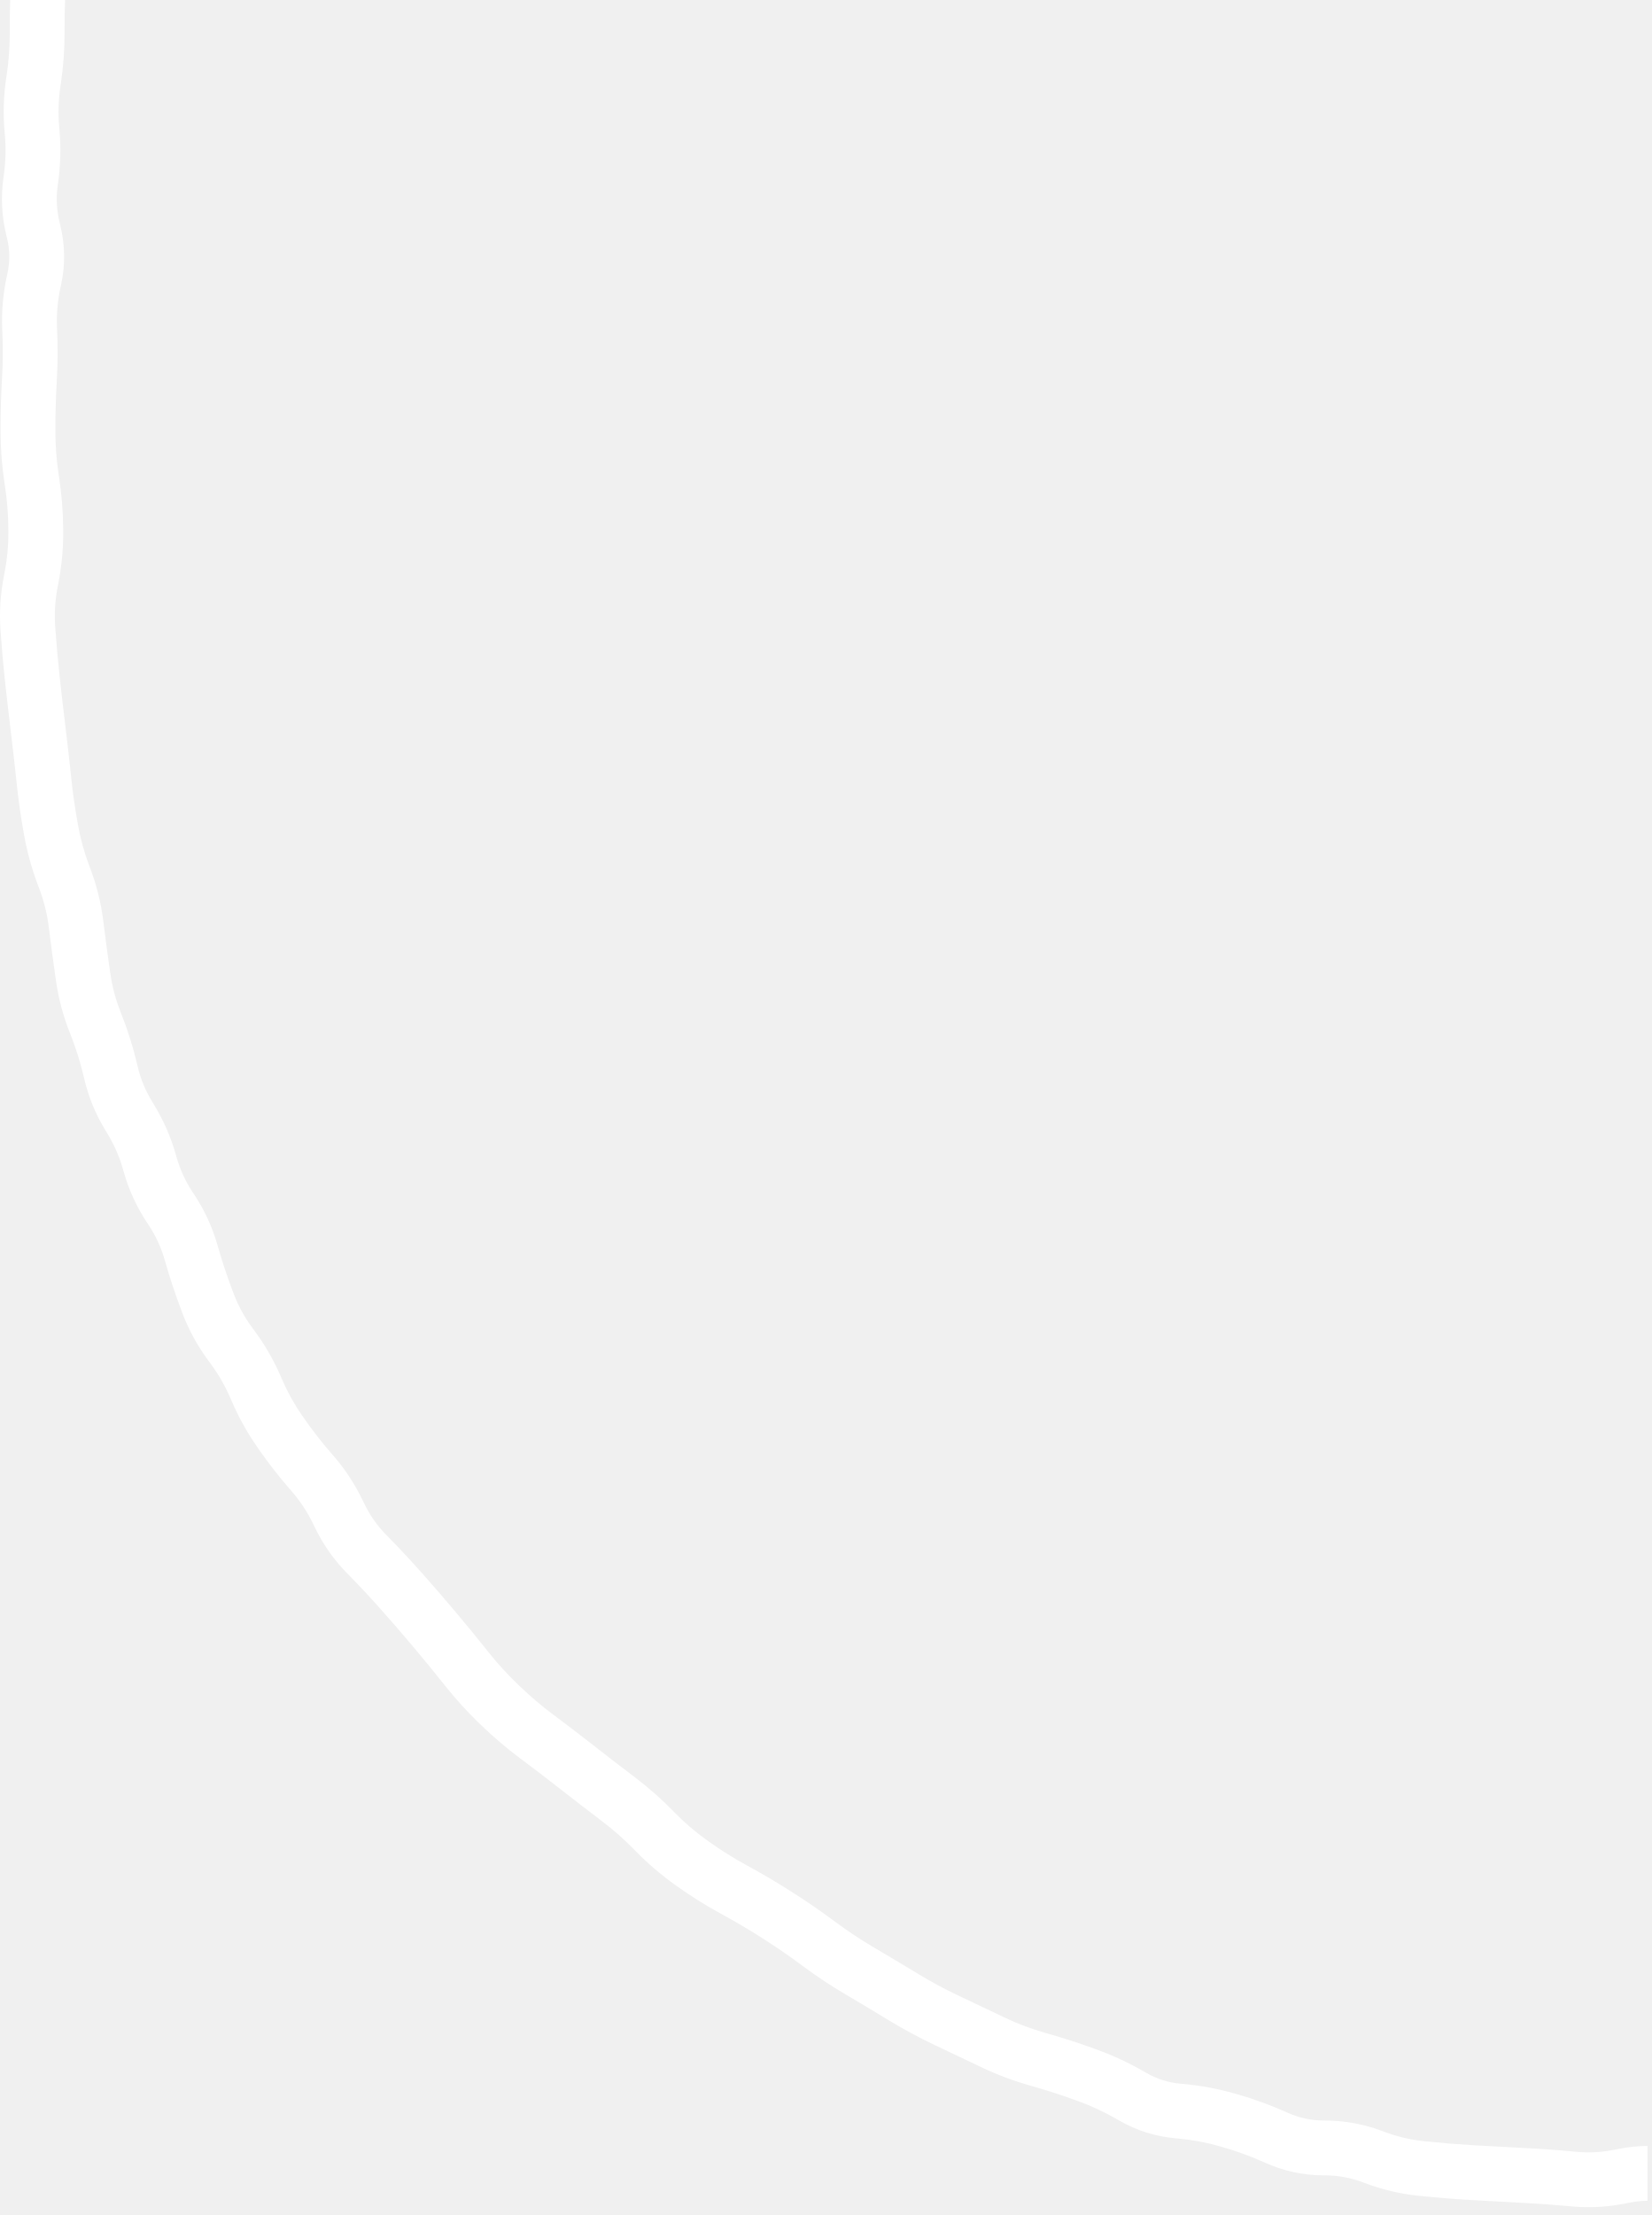
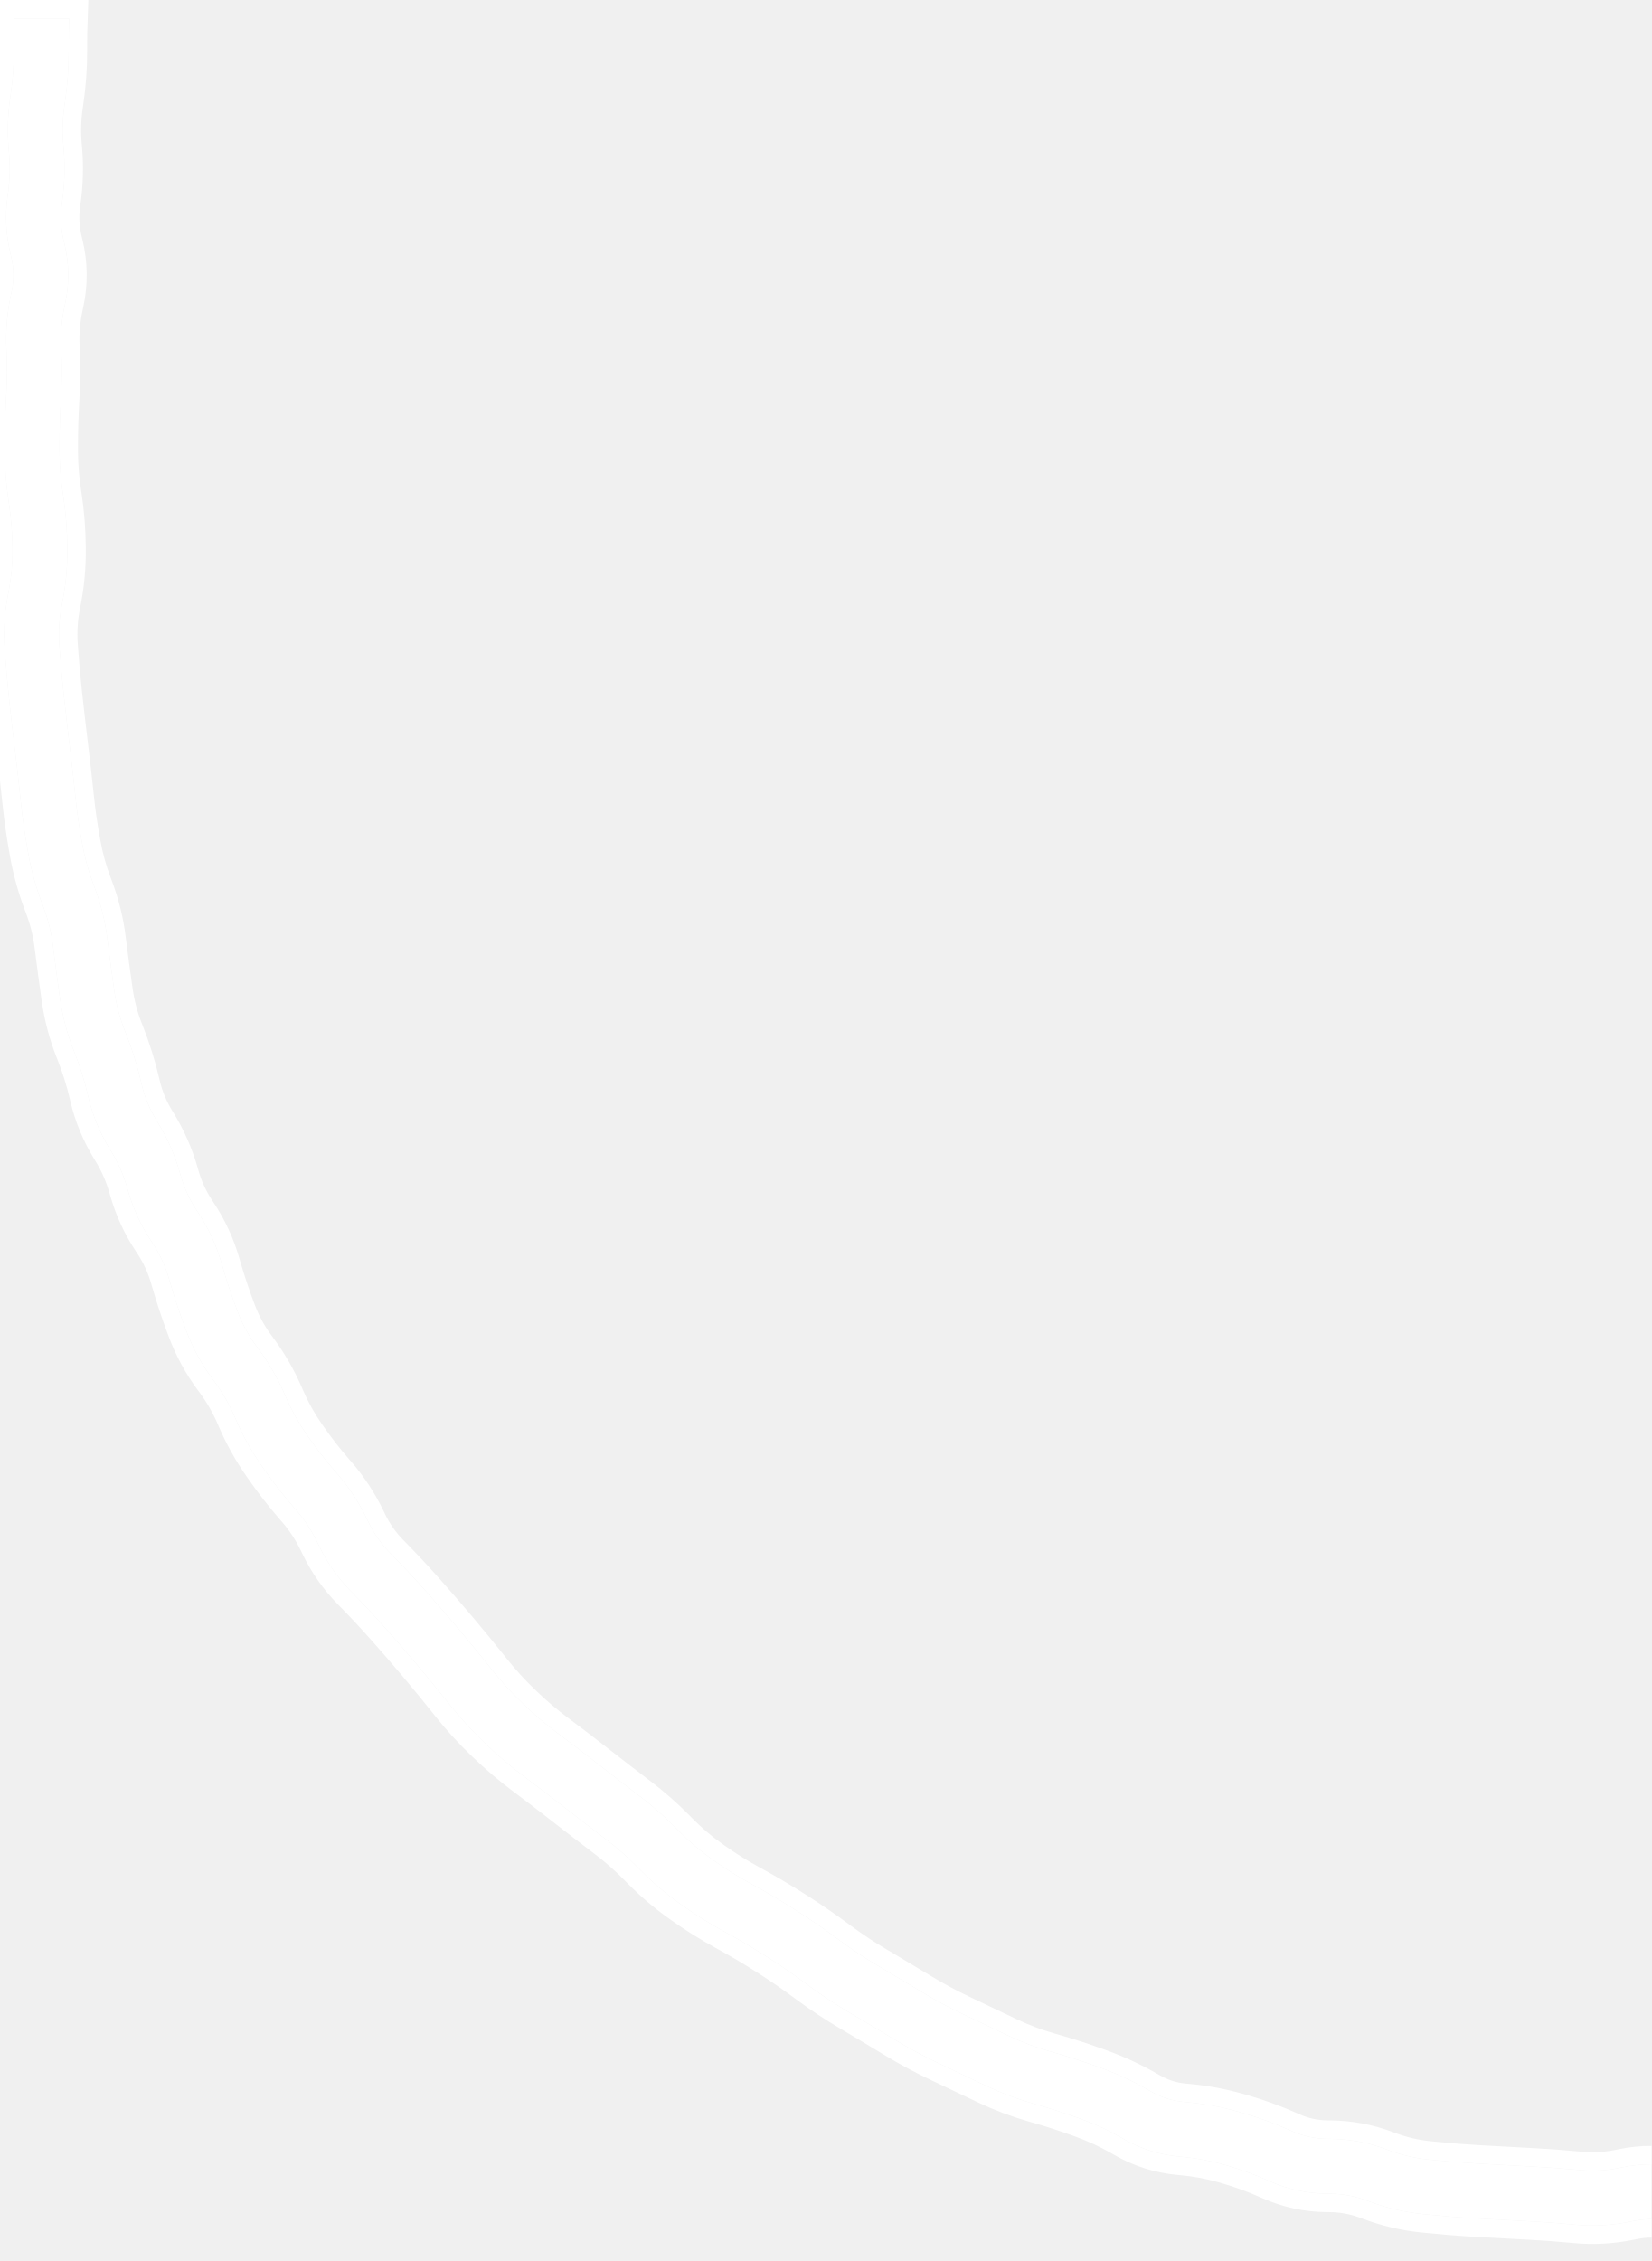
- <svg xmlns="http://www.w3.org/2000/svg" width="179" height="240" viewBox="0 0 179 240" fill="none">
-   <path d="M7.051 0C7.012 1.055 6.992 2.111 6.996 3.166L6.997 3.328V3.49C7.004 5.335 6.87 7.179 6.598 9.02L6.573 9.182L6.55 9.344C6.332 10.809 6.288 12.271 6.416 13.731L6.431 13.894L6.444 14.056C6.612 15.974 6.563 17.892 6.297 19.807L6.252 20.131C6.069 21.448 6.136 22.765 6.461 24.104L6.539 24.428C7.056 26.555 7.084 28.704 6.622 30.84L6.588 31.002L6.553 31.164C6.239 32.615 6.115 34.054 6.178 35.488L6.191 35.812C6.27 37.605 6.259 39.399 6.158 41.191L6.141 41.516C6.049 43.154 6.003 44.793 6.003 46.431V46.756C6.003 48.299 6.121 49.845 6.355 51.394L6.404 51.718C6.682 53.549 6.829 55.383 6.846 57.219L6.848 57.381L6.849 57.543C6.866 59.442 6.687 61.341 6.317 63.236L6.286 63.399L6.254 63.563C5.97 65.017 5.882 66.455 5.982 67.883L5.993 68.045L6.005 68.207C6.122 69.864 6.271 71.52 6.451 73.175L6.486 73.499C6.669 75.178 6.863 76.855 7.066 78.527L7.105 78.85C7.313 80.551 7.506 82.255 7.685 83.959L7.718 84.281C7.887 85.896 8.116 87.506 8.403 89.108L8.432 89.269L8.461 89.429C8.729 90.921 9.134 92.385 9.677 93.82L9.734 93.974L9.793 94.128C10.483 95.951 10.949 97.827 11.188 99.751L11.208 99.912L11.229 100.074C11.436 101.744 11.66 103.416 11.899 105.09L11.946 105.414C12.156 106.877 12.53 108.291 13.069 109.658L13.13 109.811L13.189 109.962C13.867 111.679 14.418 113.437 14.843 115.235L14.881 115.395L14.918 115.554C15.237 116.904 15.763 118.179 16.503 119.39L16.59 119.531L16.676 119.673C17.716 121.374 18.508 123.178 19.048 125.078L19.138 125.391C19.518 126.731 20.095 127.989 20.874 129.17L20.965 129.307L21.056 129.444C22.166 131.127 23.003 132.94 23.561 134.875L23.606 135.032L23.652 135.19C24.105 136.76 24.619 138.307 25.194 139.831L25.252 139.984L25.31 140.137C25.816 141.478 26.496 142.724 27.352 143.88L27.548 144.144C28.703 145.702 29.666 147.374 30.435 149.154L30.5 149.305L30.564 149.456C31.165 150.846 31.894 152.156 32.751 153.39L32.937 153.657C33.846 154.966 34.826 156.224 35.876 157.432L35.983 157.556L36.091 157.679C37.387 159.17 38.466 160.815 39.326 162.607L39.398 162.757L39.47 162.905C40.077 164.169 40.861 165.289 41.829 166.275L42.059 166.509C43.291 167.765 44.486 169.046 45.645 170.351L45.754 170.472L45.861 170.594C47.005 171.881 48.132 173.183 49.24 174.5L49.449 174.748C50.558 176.065 51.652 177.4 52.73 178.752L52.831 178.879L52.933 179.007C53.912 180.236 54.967 181.394 56.098 182.48L56.215 182.593L56.332 182.706C57.468 183.798 58.67 184.819 59.939 185.769L60.201 185.964C61.585 186.999 62.953 188.044 64.304 189.102L64.432 189.202L64.559 189.302C65.88 190.336 67.209 191.36 68.543 192.371L68.801 192.566C70.263 193.675 71.642 194.89 72.936 196.209L73.051 196.325L73.165 196.442C74.237 197.535 75.39 198.519 76.626 199.398L76.759 199.492L76.891 199.587C78.174 200.5 79.51 201.337 80.898 202.096L81.041 202.174L81.184 202.251C82.733 203.098 84.247 203.994 85.726 204.938L85.862 205.024L85.998 205.111C87.478 206.056 88.927 207.053 90.346 208.104L90.476 208.2L90.606 208.297C91.888 209.245 93.214 210.124 94.583 210.934L94.722 211.017L94.861 211.099C96.329 211.966 97.794 212.843 99.255 213.729L99.394 213.812L99.533 213.896C100.899 214.724 102.302 215.481 103.743 216.166L103.89 216.235L104.037 216.306C105.569 217.034 107.101 217.762 108.635 218.491L108.782 218.561L108.929 218.631C110.313 219.289 111.745 219.828 113.226 220.25L113.383 220.295L113.539 220.339C115.245 220.825 116.927 221.369 118.584 221.972L118.736 222.026L118.888 222.082C120.642 222.72 122.343 223.512 123.988 224.457L124.132 224.54L124.275 224.622C125.405 225.271 126.604 225.65 127.901 225.769L128.231 225.798C130.137 225.972 131.997 226.318 133.808 226.837L133.963 226.881L134.119 226.926C135.879 227.43 137.61 228.06 139.31 228.812L139.461 228.878L139.612 228.945C140.819 229.479 142.072 229.75 143.395 229.762L143.561 229.763L143.726 229.765C145.8 229.783 147.817 230.158 149.761 230.885L149.916 230.942L150.071 231.001C151.459 231.52 152.867 231.851 154.302 231.999L154.463 232.016L154.625 232.033C156.271 232.204 157.922 232.337 159.576 232.435L159.739 232.443L159.901 232.453C161.592 232.552 163.28 232.645 164.967 232.729L165.291 232.745C167.029 232.832 168.765 232.958 170.498 233.121L170.66 233.136L170.821 233.151C172.213 233.282 173.616 233.207 175.038 232.917L175.364 232.851C176.425 232.635 177.488 232.524 178.551 232.518V238.459C177.887 238.465 177.221 238.535 176.551 238.672L176.225 238.738C174.243 239.142 172.253 239.254 170.265 239.066L170.104 239.052L169.941 239.036C168.294 238.881 166.645 238.763 164.993 238.68L164.831 238.671L164.669 238.663C162.966 238.578 161.261 238.485 159.554 238.385L159.229 238.365C157.486 238.263 155.748 238.122 154.014 237.942L153.689 237.909C151.744 237.708 149.842 237.258 147.99 236.565L147.835 236.508L147.68 236.449C146.384 235.965 145.053 235.719 143.673 235.706L143.507 235.704L143.342 235.703C141.21 235.684 139.157 235.241 137.209 234.379L137.058 234.312L136.906 234.245C135.45 233.601 133.976 233.066 132.481 232.638L132.325 232.593L132.17 232.548C130.726 232.134 129.234 231.855 127.692 231.715L127.362 231.686C125.213 231.49 123.188 230.849 121.316 229.774L121.173 229.692L121.029 229.609C119.674 228.831 118.283 228.184 116.857 227.666L116.706 227.61L116.554 227.556C115.031 227.002 113.483 226.501 111.912 226.054L111.756 226.009L111.599 225.964C109.802 225.452 108.062 224.797 106.379 223.997L106.231 223.927L106.085 223.857C104.551 223.128 103.018 222.4 101.486 221.672L101.34 221.603L101.193 221.532C99.571 220.761 97.99 219.909 96.453 218.978L96.314 218.894L96.175 218.809C94.733 217.934 93.287 217.07 91.839 216.214L91.699 216.132L91.56 216.049C90.013 215.135 88.517 214.143 87.071 213.072L86.81 212.879C85.501 211.91 84.164 210.99 82.801 210.12L82.529 209.946C81.165 209.075 79.765 208.248 78.333 207.465L78.048 207.309C76.455 206.438 74.921 205.477 73.446 204.428L73.314 204.334L73.182 204.24C71.659 203.157 70.24 201.944 68.925 200.604L68.695 200.37C67.603 199.256 66.442 198.233 65.212 197.301L64.954 197.105C63.596 196.076 62.243 195.034 60.897 193.981L60.77 193.881L60.642 193.781C59.325 192.751 57.992 191.731 56.643 190.722L56.381 190.526C54.917 189.431 53.528 188.252 52.215 186.989L51.98 186.764C50.66 185.495 49.429 184.143 48.286 182.71L48.185 182.583L48.083 182.455C47.038 181.145 45.978 179.851 44.904 178.575L44.8 178.451L44.695 178.326C43.621 177.05 42.529 175.787 41.42 174.539L41.312 174.418L41.204 174.297C40.111 173.066 38.981 171.856 37.817 170.67L37.588 170.437C36.16 168.981 35 167.324 34.113 165.478L34.042 165.328L33.971 165.18C33.338 163.862 32.55 162.662 31.606 161.576L31.392 161.33C30.202 159.961 29.09 158.533 28.058 157.048L27.872 156.78C26.788 155.22 25.867 153.563 25.11 151.812L25.045 151.661L24.98 151.511C24.393 150.15 23.657 148.874 22.773 147.681L22.578 147.417C21.396 145.821 20.451 144.091 19.751 142.235L19.693 142.082L19.636 141.93C19.004 140.257 18.44 138.558 17.943 136.837L17.897 136.68L17.852 136.521C17.461 135.165 16.877 133.9 16.097 132.717L16.006 132.58L15.916 132.442C14.804 130.758 13.97 128.945 13.422 127.014L13.377 126.857L13.333 126.7C12.943 125.328 12.37 124.02 11.606 122.771L11.52 122.63L11.434 122.489C10.37 120.75 9.601 118.89 9.136 116.92L9.099 116.761L9.061 116.602C8.701 115.08 8.235 113.594 7.662 112.143L7.603 111.991L7.543 111.839C6.833 110.039 6.339 108.176 6.064 106.256L6.041 106.094L6.019 105.932C5.774 104.222 5.544 102.514 5.332 100.809L5.312 100.646L5.292 100.485C5.111 99.034 4.76 97.616 4.235 96.23L4.178 96.076L4.119 95.923C3.448 94.149 2.945 92.333 2.612 90.478L2.584 90.317L2.555 90.157C2.242 88.413 1.993 86.661 1.809 84.901L1.775 84.578C1.6 82.907 1.41 81.237 1.207 79.568L1.168 79.245C0.961 77.548 0.765 75.847 0.579 74.143L0.544 73.818C0.356 72.089 0.2 70.358 0.078 68.626L0.055 68.302C-0.084 66.341 0.041 64.379 0.423 62.425L0.454 62.262L0.486 62.099C0.782 60.586 0.921 59.086 0.907 57.597L0.906 57.435L0.904 57.273C0.89 55.72 0.766 54.165 0.53 52.608L0.506 52.446L0.48 52.284C0.202 50.445 0.062 48.601 0.062 46.757V46.433C0.061 44.683 0.11 42.933 0.208 41.184L0.217 41.02L0.227 40.858C0.316 39.263 0.326 37.667 0.256 36.072L0.249 35.91L0.241 35.748C0.156 33.794 0.326 31.845 0.745 29.907L0.78 29.745L0.815 29.582C1.087 28.33 1.072 27.09 0.766 25.83L0.727 25.668L0.687 25.505C0.189 23.455 0.079 21.385 0.367 19.314L0.412 18.989C0.617 17.515 0.654 16.044 0.525 14.574L0.512 14.412L0.497 14.25C0.328 12.323 0.387 10.395 0.672 8.473L0.721 8.148C0.95 6.601 1.061 5.056 1.056 3.513V3.35L1.055 3.188C1.051 2.125 1.069 1.062 1.105 0H7.051Z" fill="white" />
+ <svg xmlns="http://www.w3.org/2000/svg" width="179" height="245" viewBox="0 0 179 245" fill="none">
+   <mask id="mask0_654_144" style="mask-type:alpha" maskUnits="userSpaceOnUse" x="0" y="0" width="179" height="245">
+     <rect width="179" height="245" fill="#D9D9D9" />
+   </mask>
+   <g mask="url(#mask0_654_144)">
+     <mask id="path-2-outside-1_654_144" maskUnits="userSpaceOnUse" x="-1.551" y="-0" width="183" height="244" fill="black">
+       <rect fill="white" x="-1.551" y="-0" width="183" height="244" />
+       <path d="M7.5 2C7.461 3.055 7.441 4.11 7.445 5.166L7.446 5.328V5.49C7.453 7.335 7.32 9.179 7.047 11.019L7.022 11.181L6.999 11.343C6.782 12.809 6.737 14.27 6.865 15.731L6.88 15.893L6.894 16.055C7.062 17.973 7.012 19.892 6.746 21.806L6.701 22.131C6.518 23.447 6.585 24.765 6.91 26.103L6.988 26.427C7.505 28.555 7.534 30.704 7.071 32.84L7.037 33.002L7.002 33.164C6.688 34.614 6.564 36.054 6.627 37.488L6.641 37.812C6.719 39.605 6.708 41.398 6.607 43.191L6.59 43.515C6.498 45.154 6.452 46.792 6.452 48.43V48.755C6.452 50.299 6.57 51.845 6.805 53.393L6.854 53.717C7.131 55.548 7.278 57.383 7.295 59.218L7.297 59.38L7.298 59.543C7.315 61.441 7.137 63.341 6.767 65.236L6.735 65.399L6.703 65.563C6.419 67.016 6.331 68.454 6.432 69.882L6.442 70.045L6.454 70.207C6.571 71.864 6.72 73.52 6.9 75.174L6.936 75.499C7.119 77.178 7.312 78.854 7.516 80.527L7.555 80.849C7.762 82.551 7.955 84.255 8.134 85.959L8.167 86.281C8.336 87.896 8.565 89.506 8.853 91.108L8.881 91.268L8.91 91.428C9.178 92.921 9.583 94.384 10.126 95.82L10.184 95.973L10.242 96.128C10.932 97.951 11.398 99.827 11.638 101.751L11.657 101.912L11.678 102.074C11.886 103.743 12.109 105.416 12.349 107.089L12.396 107.414C12.605 108.877 12.979 110.29 13.518 111.658L13.579 111.81L13.639 111.962C14.316 113.678 14.867 115.437 15.292 117.235L15.33 117.394L15.367 117.553C15.686 118.903 16.212 120.179 16.952 121.389L17.039 121.531L17.125 121.672C18.165 123.374 18.957 125.178 19.497 127.078L19.587 127.39C19.968 128.731 20.544 129.988 21.323 131.17L21.414 131.306L21.505 131.444C22.615 133.127 23.453 134.94 24.011 136.875L24.056 137.032L24.102 137.19C24.554 138.759 25.068 140.307 25.643 141.831L25.701 141.984L25.759 142.136C26.265 143.478 26.945 144.723 27.802 145.88L27.997 146.143C29.152 147.702 30.115 149.374 30.884 151.154L30.949 151.304L31.014 151.456C31.614 152.846 32.343 154.156 33.2 155.389L33.386 155.657C34.295 156.965 35.275 158.223 36.325 159.431L36.433 159.555L36.54 159.678C37.836 161.169 38.915 162.815 39.775 164.607L39.848 164.756L39.919 164.905C40.526 166.169 41.31 167.288 42.278 168.275L42.508 168.508C43.74 169.764 44.936 171.045 46.095 172.35L46.203 172.471L46.31 172.593C47.454 173.881 48.581 175.183 49.689 176.5L49.898 176.748C51.007 178.065 52.101 179.4 53.179 180.752L53.28 180.879L53.382 181.006C54.362 182.236 55.417 183.394 56.547 184.48L56.664 184.592L56.781 184.706C57.917 185.798 59.12 186.819 60.389 187.768L60.65 187.964C62.034 188.998 63.402 190.044 64.753 191.101L64.881 191.202L65.008 191.301C66.33 192.336 67.658 193.359 68.992 194.371L69.25 194.566C70.713 195.675 72.092 196.89 73.386 198.209L73.5 198.325L73.614 198.442C74.686 199.534 75.84 200.519 77.075 201.398L77.208 201.492L77.34 201.587C78.623 202.5 79.959 203.336 81.348 204.095L81.49 204.173L81.633 204.251C83.182 205.098 84.696 205.993 86.175 206.937L86.311 207.024L86.447 207.111C87.927 208.056 89.377 209.053 90.795 210.103L90.925 210.2L91.056 210.297C92.337 211.245 93.663 212.124 95.032 212.933L95.171 213.016L95.311 213.098C96.778 213.965 98.243 214.842 99.704 215.728L99.843 215.812L99.982 215.896C101.348 216.724 102.751 217.481 104.192 218.166L104.339 218.235L104.486 218.305C106.018 219.033 107.55 219.762 109.084 220.491L109.231 220.56L109.378 220.63C110.762 221.288 112.194 221.828 113.675 222.25L113.832 222.295L113.988 222.339C115.694 222.824 117.376 223.369 119.033 223.971L119.186 224.026L119.337 224.082C121.091 224.719 122.792 225.512 124.437 226.457L124.581 226.54L124.725 226.622C125.854 227.27 127.053 227.65 128.351 227.768L128.681 227.797C130.586 227.971 132.446 228.317 134.257 228.837L134.412 228.88L134.568 228.925C136.329 229.43 138.059 230.059 139.759 230.811L139.91 230.878L140.062 230.945C141.269 231.479 142.522 231.749 143.845 231.761L144.01 231.762L144.175 231.764C146.249 231.783 148.266 232.157 150.21 232.884L150.365 232.942L150.52 233.001C151.908 233.519 153.317 233.85 154.751 233.999L154.912 234.015L155.074 234.033C156.72 234.203 158.371 234.337 160.025 234.434L160.188 234.443L160.351 234.453C162.041 234.552 163.73 234.645 165.416 234.729L165.74 234.745C167.478 234.832 169.214 234.958 170.947 235.121L171.109 235.135L171.27 235.151C172.663 235.282 174.065 235.206 175.487 234.917L175.813 234.85C176.874 234.634 177.937 234.524 179 234.517V240.459C178.336 240.465 177.67 240.535 177 240.672L176.674 240.738C174.692 241.142 172.702 241.253 170.714 241.066L170.553 241.051L170.391 241.036C168.744 240.881 167.094 240.762 165.442 240.679L165.28 240.671L165.118 240.663C163.415 240.577 161.71 240.485 160.003 240.384L159.678 240.365C157.935 240.263 156.197 240.121 154.463 239.942L154.139 239.909C152.193 239.707 150.292 239.258 148.439 238.565L148.284 238.507L148.129 238.449C146.833 237.964 145.503 237.718 144.122 237.706L143.956 237.704L143.791 237.703C141.659 237.684 139.607 237.24 137.658 236.379L137.507 236.311L137.355 236.245C135.9 235.601 134.425 235.066 132.931 234.637L132.774 234.592L132.619 234.547C131.175 234.134 129.683 233.855 128.142 233.714L127.812 233.685C125.662 233.489 123.637 232.849 121.766 231.774L121.622 231.692L121.479 231.609C120.123 230.831 118.732 230.184 117.307 229.666L117.155 229.61L117.003 229.555C115.48 229.002 113.932 228.501 112.361 228.053L112.205 228.008L112.048 227.964C110.252 227.452 108.511 226.797 106.828 225.997L106.681 225.926L106.534 225.857C105 225.128 103.467 224.4 101.936 223.672L101.789 223.602L101.643 223.532C100.02 222.761 98.44 221.909 96.902 220.977L96.763 220.893L96.624 220.808C95.182 219.934 93.736 219.069 92.288 218.214L92.148 218.131L92.009 218.048C90.463 217.135 88.966 216.142 87.52 215.072L87.259 214.879C85.95 213.91 84.614 212.99 83.25 212.12L82.978 211.946C81.614 211.075 80.214 210.248 78.782 209.464L78.497 209.308C76.904 208.437 75.37 207.477 73.895 206.427L73.763 206.334L73.631 206.24C72.108 205.157 70.689 203.943 69.374 202.603L69.144 202.37C68.052 201.256 66.891 200.233 65.661 199.3L65.403 199.105C64.045 198.075 62.692 197.034 61.347 195.981L61.219 195.88L61.091 195.781C59.774 194.751 58.441 193.731 57.092 192.721L56.83 192.526C55.366 191.431 53.977 190.251 52.664 188.989L52.429 188.763C51.109 187.495 49.878 186.143 48.735 184.71L48.634 184.583L48.532 184.455C47.487 183.144 46.428 181.851 45.353 180.575L45.249 180.451L45.145 180.326C44.07 179.049 42.978 177.787 41.869 176.539L41.761 176.418L41.653 176.297C40.56 175.066 39.431 173.856 38.267 172.67L38.037 172.436C36.609 170.981 35.449 169.323 34.562 167.477L34.491 167.328L34.42 167.179C33.787 165.861 32.999 164.662 32.056 163.576L31.841 163.33C30.651 161.961 29.539 160.533 28.507 159.047L28.321 158.78C27.237 157.22 26.316 155.562 25.56 153.811L25.494 153.661L25.43 153.51C24.842 152.149 24.107 150.873 23.223 149.68L23.027 149.417C21.845 147.821 20.901 146.091 20.2 144.235L20.143 144.082L20.085 143.929C19.453 142.256 18.889 140.558 18.393 138.837L18.347 138.679L18.302 138.521C17.91 137.165 17.326 135.899 16.546 134.716L16.455 134.58L16.365 134.442C15.254 132.758 14.42 130.945 13.871 129.013L13.826 128.857L13.782 128.7C13.393 127.327 12.819 126.02 12.056 124.771L11.969 124.63L11.883 124.489C10.82 122.75 10.051 120.889 9.585 118.92L9.548 118.76L9.51 118.601C9.15 117.08 8.684 115.593 8.111 114.142L8.052 113.991L7.992 113.839C7.282 112.038 6.788 110.176 6.514 108.255L6.49 108.093L6.468 107.931C6.223 106.222 5.994 104.514 5.781 102.808L5.762 102.646L5.741 102.485C5.56 101.033 5.209 99.615 4.685 98.229L4.627 98.076L4.568 97.922C3.897 96.149 3.394 94.333 3.062 92.478L3.033 92.317L3.004 92.157C2.691 90.412 2.442 88.66 2.258 86.901L2.225 86.578C2.05 84.907 1.859 83.237 1.656 81.568L1.617 81.245C1.41 79.547 1.214 77.846 1.028 76.142L0.993 75.818C0.805 74.089 0.65 72.358 0.527 70.626L0.504 70.301C0.365 68.341 0.49 66.379 0.872 64.424L0.903 64.261L0.936 64.098C1.231 62.586 1.37 61.085 1.356 59.596L1.355 59.434L1.353 59.272C1.34 57.72 1.215 56.165 0.979 54.608L0.955 54.446L0.93 54.284C0.651 52.444 0.511 50.601 0.511 48.757V48.432C0.51 46.683 0.559 44.933 0.657 43.183L0.666 43.02L0.676 42.858C0.765 41.263 0.775 39.667 0.705 38.072L0.698 37.91L0.69 37.748C0.605 35.794 0.775 33.844 1.194 31.907L1.229 31.745L1.265 31.582C1.536 30.329 1.521 29.09 1.215 27.83L1.176 27.668L1.136 27.505C0.638 25.455 0.529 23.384 0.816 21.313L0.861 20.989C1.066 19.515 1.103 18.044 0.975 16.574L0.961 16.412L0.946 16.25C0.777 14.322 0.836 12.395 1.121 10.472L1.17 10.148C1.399 8.6 1.51 7.055 1.505 5.512V5.349L1.504 5.187C1.5 4.125 1.519 3.062 1.555 2H7.5Z" />
+     </mask>
+     <path d="M7.5 2C7.461 3.055 7.441 4.11 7.445 5.166L7.446 5.328V5.49C7.453 7.335 7.32 9.179 7.047 11.019L7.022 11.181L6.999 11.343C6.782 12.809 6.737 14.27 6.865 15.731L6.88 15.893L6.894 16.055C7.062 17.973 7.012 19.892 6.746 21.806L6.701 22.131C6.518 23.447 6.585 24.765 6.91 26.103L6.988 26.427C7.505 28.555 7.534 30.704 7.071 32.84L7.037 33.002L7.002 33.164C6.688 34.614 6.564 36.054 6.627 37.488L6.641 37.812C6.719 39.605 6.708 41.398 6.607 43.191L6.59 43.515C6.498 45.154 6.452 46.792 6.452 48.43V48.755C6.452 50.299 6.57 51.845 6.805 53.393L6.854 53.717C7.131 55.548 7.278 57.383 7.295 59.218L7.297 59.38L7.298 59.543C7.315 61.441 7.137 63.341 6.767 65.236L6.735 65.399L6.703 65.563C6.419 67.016 6.331 68.454 6.432 69.882L6.442 70.045L6.454 70.207C6.571 71.864 6.72 73.52 6.9 75.174L6.936 75.499C7.119 77.178 7.312 78.854 7.516 80.527L7.555 80.849C7.762 82.551 7.955 84.255 8.134 85.959L8.167 86.281C8.336 87.896 8.565 89.506 8.853 91.108L8.881 91.268L8.91 91.428C9.178 92.921 9.583 94.384 10.126 95.82L10.184 95.973L10.242 96.128C10.932 97.951 11.398 99.827 11.638 101.751L11.657 101.912L11.678 102.074C11.886 103.743 12.109 105.416 12.349 107.089L12.396 107.414C12.605 108.877 12.979 110.29 13.518 111.658L13.579 111.81L13.639 111.962C14.316 113.678 14.867 115.437 15.292 117.235L15.33 117.394L15.367 117.553C15.686 118.903 16.212 120.179 16.952 121.389L17.039 121.531L17.125 121.672C18.165 123.374 18.957 125.178 19.497 127.078L19.587 127.39C19.968 128.731 20.544 129.988 21.323 131.17L21.414 131.306L21.505 131.444C22.615 133.127 23.453 134.94 24.011 136.875L24.056 137.032L24.102 137.19C24.554 138.759 25.068 140.307 25.643 141.831L25.701 141.984L25.759 142.136C26.265 143.478 26.945 144.723 27.802 145.88L27.997 146.143C29.152 147.702 30.115 149.374 30.884 151.154L30.949 151.304L31.014 151.456C31.614 152.846 32.343 154.156 33.2 155.389L33.386 155.657C34.295 156.965 35.275 158.223 36.325 159.431L36.433 159.555L36.54 159.678C37.836 161.169 38.915 162.815 39.775 164.607L39.848 164.756L39.919 164.905C40.526 166.169 41.31 167.288 42.278 168.275L42.508 168.508C43.74 169.764 44.936 171.045 46.095 172.35L46.203 172.471L46.31 172.593C47.454 173.881 48.581 175.183 49.689 176.5L49.898 176.748C51.007 178.065 52.101 179.4 53.179 180.752L53.28 180.879L53.382 181.006C54.362 182.236 55.417 183.394 56.547 184.48L56.664 184.592L56.781 184.706C57.917 185.798 59.12 186.819 60.389 187.768L60.65 187.964C62.034 188.998 63.402 190.044 64.753 191.101L64.881 191.202L65.008 191.301C66.33 192.336 67.658 193.359 68.992 194.371L69.25 194.566C70.713 195.675 72.092 196.89 73.386 198.209L73.5 198.325L73.614 198.442C74.686 199.534 75.84 200.519 77.075 201.398L77.208 201.492L77.34 201.587C78.623 202.5 79.959 203.336 81.348 204.095L81.49 204.173L81.633 204.251C83.182 205.098 84.696 205.993 86.175 206.937L86.311 207.024L86.447 207.111C87.927 208.056 89.377 209.053 90.795 210.103L90.925 210.2L91.056 210.297C92.337 211.245 93.663 212.124 95.032 212.933L95.171 213.016L95.311 213.098C96.778 213.965 98.243 214.842 99.704 215.728L99.843 215.812L99.982 215.896C101.348 216.724 102.751 217.481 104.192 218.166L104.339 218.235L104.486 218.305C106.018 219.033 107.55 219.762 109.084 220.491L109.231 220.56L109.378 220.63C110.762 221.288 112.194 221.828 113.675 222.25L113.832 222.295L113.988 222.339C115.694 222.824 117.376 223.369 119.033 223.971L119.186 224.026L119.337 224.082C121.091 224.719 122.792 225.512 124.437 226.457L124.581 226.54L124.725 226.622C125.854 227.27 127.053 227.65 128.351 227.768L128.681 227.797C130.586 227.971 132.446 228.317 134.257 228.837L134.412 228.88L134.568 228.925C136.329 229.43 138.059 230.059 139.759 230.811L139.91 230.878L140.062 230.945C141.269 231.479 142.522 231.749 143.845 231.761L144.01 231.762L144.175 231.764C146.249 231.783 148.266 232.157 150.21 232.884L150.365 232.942L150.52 233.001C151.908 233.519 153.317 233.85 154.751 233.999L154.912 234.015L155.074 234.033C156.72 234.203 158.371 234.337 160.025 234.434L160.188 234.443L160.351 234.453C162.041 234.552 163.73 234.645 165.416 234.729L165.74 234.745C167.478 234.832 169.214 234.958 170.947 235.121L171.109 235.135L171.27 235.151C172.663 235.282 174.065 235.206 175.487 234.917L175.813 234.85C176.874 234.634 177.937 234.524 179 234.517V240.459C178.336 240.465 177.67 240.535 177 240.672L176.674 240.738C174.692 241.142 172.702 241.253 170.714 241.066L170.553 241.051L170.391 241.036C168.744 240.881 167.094 240.762 165.442 240.679L165.28 240.671L165.118 240.663C163.415 240.577 161.71 240.485 160.003 240.384L159.678 240.365C157.935 240.263 156.197 240.121 154.463 239.942L154.139 239.909C152.193 239.707 150.292 239.258 148.439 238.565L148.284 238.507L148.129 238.449C146.833 237.964 145.503 237.718 144.122 237.706L143.956 237.704L143.791 237.703C141.659 237.684 139.607 237.24 137.658 236.379L137.507 236.311L137.355 236.245C135.9 235.601 134.425 235.066 132.931 234.637L132.774 234.592L132.619 234.547C131.175 234.134 129.683 233.855 128.142 233.714L127.812 233.685C125.662 233.489 123.637 232.849 121.766 231.774L121.622 231.692L121.479 231.609C120.123 230.831 118.732 230.184 117.307 229.666L117.155 229.61L117.003 229.555C115.48 229.002 113.932 228.501 112.361 228.053L112.205 228.008L112.048 227.964C110.252 227.452 108.511 226.797 106.828 225.997L106.681 225.926L106.534 225.857C105 225.128 103.467 224.4 101.936 223.672L101.789 223.602L101.643 223.532C100.02 222.761 98.44 221.909 96.902 220.977L96.763 220.893L96.624 220.808C95.182 219.934 93.736 219.069 92.288 218.214L92.148 218.131L92.009 218.048C90.463 217.135 88.966 216.142 87.52 215.072L87.259 214.879C85.95 213.91 84.614 212.99 83.25 212.12L82.978 211.946C81.614 211.075 80.214 210.248 78.782 209.464L78.497 209.308C76.904 208.437 75.37 207.477 73.895 206.427L73.763 206.334L73.631 206.24C72.108 205.157 70.689 203.943 69.374 202.603L69.144 202.37C68.052 201.256 66.891 200.233 65.661 199.3L65.403 199.105C64.045 198.075 62.692 197.034 61.347 195.981L61.219 195.88L61.091 195.781C59.774 194.751 58.441 193.731 57.092 192.721L56.83 192.526C55.366 191.431 53.977 190.251 52.664 188.989L52.429 188.763C51.109 187.495 49.878 186.143 48.735 184.71L48.634 184.583L48.532 184.455C47.487 183.144 46.428 181.851 45.353 180.575L45.249 180.451L45.145 180.326C44.07 179.049 42.978 177.787 41.869 176.539L41.761 176.418L41.653 176.297C40.56 175.066 39.431 173.856 38.267 172.67L38.037 172.436C36.609 170.981 35.449 169.323 34.562 167.477L34.491 167.328L34.42 167.179C33.787 165.861 32.999 164.662 32.056 163.576L31.841 163.33C30.651 161.961 29.539 160.533 28.507 159.047L28.321 158.78C27.237 157.22 26.316 155.562 25.56 153.811L25.494 153.661L25.43 153.51C24.842 152.149 24.107 150.873 23.223 149.68L23.027 149.417C21.845 147.821 20.901 146.091 20.2 144.235L20.143 144.082L20.085 143.929C19.453 142.256 18.889 140.558 18.393 138.837L18.347 138.679L18.302 138.521C17.91 137.165 17.326 135.899 16.546 134.716L16.455 134.58L16.365 134.442C15.254 132.758 14.42 130.945 13.871 129.013L13.826 128.857L13.782 128.7C13.393 127.327 12.819 126.02 12.056 124.771L11.969 124.63L11.883 124.489C10.82 122.75 10.051 120.889 9.585 118.92L9.548 118.76L9.51 118.601C9.15 117.08 8.684 115.593 8.111 114.142L8.052 113.991L7.992 113.839C7.282 112.038 6.788 110.176 6.514 108.255L6.49 108.093L6.468 107.931C6.223 106.222 5.994 104.514 5.781 102.808L5.762 102.646L5.741 102.485C5.56 101.033 5.209 99.615 4.685 98.229L4.627 98.076L4.568 97.922C3.897 96.149 3.394 94.333 3.062 92.478L3.033 92.317L3.004 92.157C2.691 90.412 2.442 88.66 2.258 86.901L2.225 86.578C2.05 84.907 1.859 83.237 1.656 81.568L1.617 81.245C1.41 79.547 1.214 77.846 1.028 76.142L0.993 75.818C0.805 74.089 0.65 72.358 0.527 70.626L0.504 70.301C0.365 68.341 0.49 66.379 0.872 64.424L0.903 64.261L0.936 64.098C1.231 62.586 1.37 61.085 1.356 59.596L1.355 59.434L1.353 59.272C1.34 57.72 1.215 56.165 0.979 54.608L0.955 54.446L0.93 54.284C0.651 52.444 0.511 50.601 0.511 48.757V48.432C0.51 46.683 0.559 44.933 0.657 43.183L0.666 43.02L0.676 42.858C0.765 41.263 0.775 39.667 0.705 38.072L0.698 37.91L0.69 37.748C0.605 35.794 0.775 33.844 1.194 31.907L1.229 31.745L1.265 31.582C1.536 30.329 1.521 29.09 1.215 27.83L1.176 27.668L1.136 27.505C0.638 25.455 0.529 23.384 0.816 21.313L0.861 20.989C1.066 19.515 1.103 18.044 0.975 16.574L0.961 16.412L0.946 16.25C0.777 14.322 0.836 12.395 1.121 10.472L1.17 10.148C1.399 8.6 1.51 7.055 1.505 5.512V5.349L1.504 5.187C1.5 4.125 1.519 3.062 1.555 2H7.5Z" fill="white" />
+     <path d="M7.5 2C7.461 3.055 7.441 4.11 7.445 5.166L7.446 5.328V5.49C7.453 7.335 7.32 9.179 7.047 11.019L7.022 11.181L6.999 11.343C6.782 12.809 6.737 14.27 6.865 15.731L6.88 15.893L6.894 16.055C7.062 17.973 7.012 19.892 6.746 21.806L6.701 22.131C6.518 23.447 6.585 24.765 6.91 26.103L6.988 26.427C7.505 28.555 7.534 30.704 7.071 32.84L7.037 33.002L7.002 33.164C6.688 34.614 6.564 36.054 6.627 37.488L6.641 37.812C6.719 39.605 6.708 41.398 6.607 43.191L6.59 43.515C6.498 45.154 6.452 46.792 6.452 48.43V48.755C6.452 50.299 6.57 51.845 6.805 53.393L6.854 53.717C7.131 55.548 7.278 57.383 7.295 59.218L7.297 59.38L7.298 59.543C7.315 61.441 7.137 63.341 6.767 65.236L6.735 65.399L6.703 65.563C6.419 67.016 6.331 68.454 6.432 69.882L6.442 70.045L6.454 70.207C6.571 71.864 6.72 73.52 6.9 75.174L6.936 75.499C7.119 77.178 7.312 78.854 7.516 80.527L7.555 80.849C7.762 82.551 7.955 84.255 8.134 85.959L8.167 86.281C8.336 87.896 8.565 89.506 8.853 91.108L8.881 91.268L8.91 91.428C9.178 92.921 9.583 94.384 10.126 95.82L10.184 95.973L10.242 96.128C10.932 97.951 11.398 99.827 11.638 101.751L11.657 101.912L11.678 102.074C11.886 103.743 12.109 105.416 12.349 107.089L12.396 107.414C12.605 108.877 12.979 110.29 13.518 111.658L13.579 111.81L13.639 111.962C14.316 113.678 14.867 115.437 15.292 117.235L15.33 117.394L15.367 117.553C15.686 118.903 16.212 120.179 16.952 121.389L17.039 121.531L17.125 121.672C18.165 123.374 18.957 125.178 19.497 127.078L19.587 127.39C19.968 128.731 20.544 129.988 21.323 131.17L21.414 131.306L21.505 131.444C22.615 133.127 23.453 134.94 24.011 136.875L24.056 137.032L24.102 137.19C24.554 138.759 25.068 140.307 25.643 141.831L25.701 141.984L25.759 142.136C26.265 143.478 26.945 144.723 27.802 145.88L27.997 146.143C29.152 147.702 30.115 149.374 30.884 151.154L30.949 151.304L31.014 151.456C31.614 152.846 32.343 154.156 33.2 155.389L33.386 155.657C34.295 156.965 35.275 158.223 36.325 159.431L36.433 159.555L36.54 159.678C37.836 161.169 38.915 162.815 39.775 164.607L39.848 164.756L39.919 164.905C40.526 166.169 41.31 167.288 42.278 168.275L42.508 168.508C43.74 169.764 44.936 171.045 46.095 172.35L46.203 172.471L46.31 172.593C47.454 173.881 48.581 175.183 49.689 176.5L49.898 176.748C51.007 178.065 52.101 179.4 53.179 180.752L53.28 180.879L53.382 181.006C54.362 182.236 55.417 183.394 56.547 184.48L56.664 184.592L56.781 184.706C57.917 185.798 59.12 186.819 60.389 187.768L60.65 187.964C62.034 188.998 63.402 190.044 64.753 191.101L64.881 191.202L65.008 191.301C66.33 192.336 67.658 193.359 68.992 194.371L69.25 194.566C70.713 195.675 72.092 196.89 73.386 198.209L73.5 198.325L73.614 198.442C74.686 199.534 75.84 200.519 77.075 201.398L77.208 201.492L77.34 201.587C78.623 202.5 79.959 203.336 81.348 204.095L81.49 204.173L81.633 204.251C83.182 205.098 84.696 205.993 86.175 206.937L86.311 207.024L86.447 207.111C87.927 208.056 89.377 209.053 90.795 210.103L90.925 210.2L91.056 210.297C92.337 211.245 93.663 212.124 95.032 212.933L95.171 213.016L95.311 213.098C96.778 213.965 98.243 214.842 99.704 215.728L99.843 215.812L99.982 215.896C101.348 216.724 102.751 217.481 104.192 218.166L104.339 218.235L104.486 218.305C106.018 219.033 107.55 219.762 109.084 220.491L109.231 220.56L109.378 220.63C110.762 221.288 112.194 221.828 113.675 222.25L113.832 222.295L113.988 222.339C115.694 222.824 117.376 223.369 119.033 223.971L119.186 224.026L119.337 224.082C121.091 224.719 122.792 225.512 124.437 226.457L124.581 226.54L124.725 226.622C125.854 227.27 127.053 227.65 128.351 227.768L128.681 227.797C130.586 227.971 132.446 228.317 134.257 228.837L134.412 228.88L134.568 228.925C136.329 229.43 138.059 230.059 139.759 230.811L139.91 230.878L140.062 230.945C141.269 231.479 142.522 231.749 143.845 231.761L144.01 231.762L144.175 231.764C146.249 231.783 148.266 232.157 150.21 232.884L150.365 232.942L150.52 233.001C151.908 233.519 153.317 233.85 154.751 233.999L154.912 234.015L155.074 234.033C156.72 234.203 158.371 234.337 160.025 234.434L160.188 234.443L160.351 234.453C162.041 234.552 163.73 234.645 165.416 234.729L165.74 234.745C167.478 234.832 169.214 234.958 170.947 235.121L171.109 235.135L171.27 235.151C172.663 235.282 174.065 235.206 175.487 234.917L175.813 234.85C176.874 234.634 177.937 234.524 179 234.517V240.459C178.336 240.465 177.67 240.535 177 240.672L176.674 240.738C174.692 241.142 172.702 241.253 170.714 241.066L170.553 241.051L170.391 241.036C168.744 240.881 167.094 240.762 165.442 240.679L165.28 240.671L165.118 240.663C163.415 240.577 161.71 240.485 160.003 240.384L159.678 240.365C157.935 240.263 156.197 240.121 154.463 239.942L154.139 239.909C152.193 239.707 150.292 239.258 148.439 238.565L148.284 238.507L148.129 238.449C146.833 237.964 145.503 237.718 144.122 237.706L143.956 237.704L143.791 237.703C141.659 237.684 139.607 237.24 137.658 236.379L137.507 236.311L137.355 236.245C135.9 235.601 134.425 235.066 132.931 234.637L132.774 234.592L132.619 234.547C131.175 234.134 129.683 233.855 128.142 233.714L127.812 233.685C125.662 233.489 123.637 232.849 121.766 231.774L121.622 231.692L121.479 231.609C120.123 230.831 118.732 230.184 117.307 229.666L117.155 229.61L117.003 229.555C115.48 229.002 113.932 228.501 112.361 228.053L112.205 228.008L112.048 227.964C110.252 227.452 108.511 226.797 106.828 225.997L106.681 225.926L106.534 225.857C105 225.128 103.467 224.4 101.936 223.672L101.789 223.602L101.643 223.532C100.02 222.761 98.44 221.909 96.902 220.977L96.763 220.893L96.624 220.808C95.182 219.934 93.736 219.069 92.288 218.214L92.148 218.131L92.009 218.048C90.463 217.135 88.966 216.142 87.52 215.072L87.259 214.879C85.95 213.91 84.614 212.99 83.25 212.12L82.978 211.946C81.614 211.075 80.214 210.248 78.782 209.464L78.497 209.308C76.904 208.437 75.37 207.477 73.895 206.427L73.763 206.334L73.631 206.24C72.108 205.157 70.689 203.943 69.374 202.603L69.144 202.37C68.052 201.256 66.891 200.233 65.661 199.3L65.403 199.105C64.045 198.075 62.692 197.034 61.347 195.981L61.219 195.88L61.091 195.781C59.774 194.751 58.441 193.731 57.092 192.721L56.83 192.526C55.366 191.431 53.977 190.251 52.664 188.989L52.429 188.763C51.109 187.495 49.878 186.143 48.735 184.71L48.634 184.583L48.532 184.455C47.487 183.144 46.428 181.851 45.353 180.575L45.249 180.451L45.145 180.326C44.07 179.049 42.978 177.787 41.869 176.539L41.761 176.418L41.653 176.297C40.56 175.066 39.431 173.856 38.267 172.67L38.037 172.436C36.609 170.981 35.449 169.323 34.562 167.477L34.491 167.328L34.42 167.179C33.787 165.861 32.999 164.662 32.056 163.576L31.841 163.33C30.651 161.961 29.539 160.533 28.507 159.047L28.321 158.78C27.237 157.22 26.316 155.562 25.56 153.811L25.494 153.661L25.43 153.51C24.842 152.149 24.107 150.873 23.223 149.68L23.027 149.417C21.845 147.821 20.901 146.091 20.2 144.235L20.143 144.082L20.085 143.929C19.453 142.256 18.889 140.558 18.393 138.837L18.347 138.679L18.302 138.521C17.91 137.165 17.326 135.899 16.546 134.716L16.455 134.58L16.365 134.442C15.254 132.758 14.42 130.945 13.871 129.013L13.826 128.857L13.782 128.7C13.393 127.327 12.819 126.02 12.056 124.771L11.969 124.63L11.883 124.489C10.82 122.75 10.051 120.889 9.585 118.92L9.548 118.76L9.51 118.601C9.15 117.08 8.684 115.593 8.111 114.142L8.052 113.991L7.992 113.839C7.282 112.038 6.788 110.176 6.514 108.255L6.49 108.093L6.468 107.931C6.223 106.222 5.994 104.514 5.781 102.808L5.762 102.646L5.741 102.485C5.56 101.033 5.209 99.615 4.685 98.229L4.627 98.076L4.568 97.922C3.897 96.149 3.394 94.333 3.062 92.478L3.033 92.317L3.004 92.157C2.691 90.412 2.442 88.66 2.258 86.901L2.225 86.578C2.05 84.907 1.859 83.237 1.656 81.568L1.617 81.245C1.41 79.547 1.214 77.846 1.028 76.142L0.993 75.818C0.805 74.089 0.65 72.358 0.527 70.626L0.504 70.301C0.365 68.341 0.49 66.379 0.872 64.424L0.903 64.261L0.936 64.098C1.231 62.586 1.37 61.085 1.356 59.596L1.355 59.434L1.353 59.272C1.34 57.72 1.215 56.165 0.979 54.608L0.955 54.446L0.93 54.284C0.651 52.444 0.511 50.601 0.511 48.757V48.432C0.51 46.683 0.559 44.933 0.657 43.183L0.666 43.02L0.676 42.858C0.765 41.263 0.775 39.667 0.705 38.072L0.698 37.91L0.69 37.748C0.605 35.794 0.775 33.844 1.194 31.907L1.229 31.745L1.265 31.582C1.536 30.329 1.521 29.09 1.215 27.83L1.176 27.668L1.136 27.505C0.638 25.455 0.529 23.384 0.816 21.313L0.861 20.989C1.066 19.515 1.103 18.044 0.975 16.574L0.961 16.412L0.946 16.25C0.777 14.322 0.836 12.395 1.121 10.472L1.17 10.148C1.399 8.6 1.51 7.055 1.505 5.512V5.349L1.504 5.187C1.5 4.125 1.519 3.062 1.555 2H7.5Z" stroke="white" stroke-width="4" mask="url(#path-2-outside-1_654_144)" />
+   </g>
</svg>
